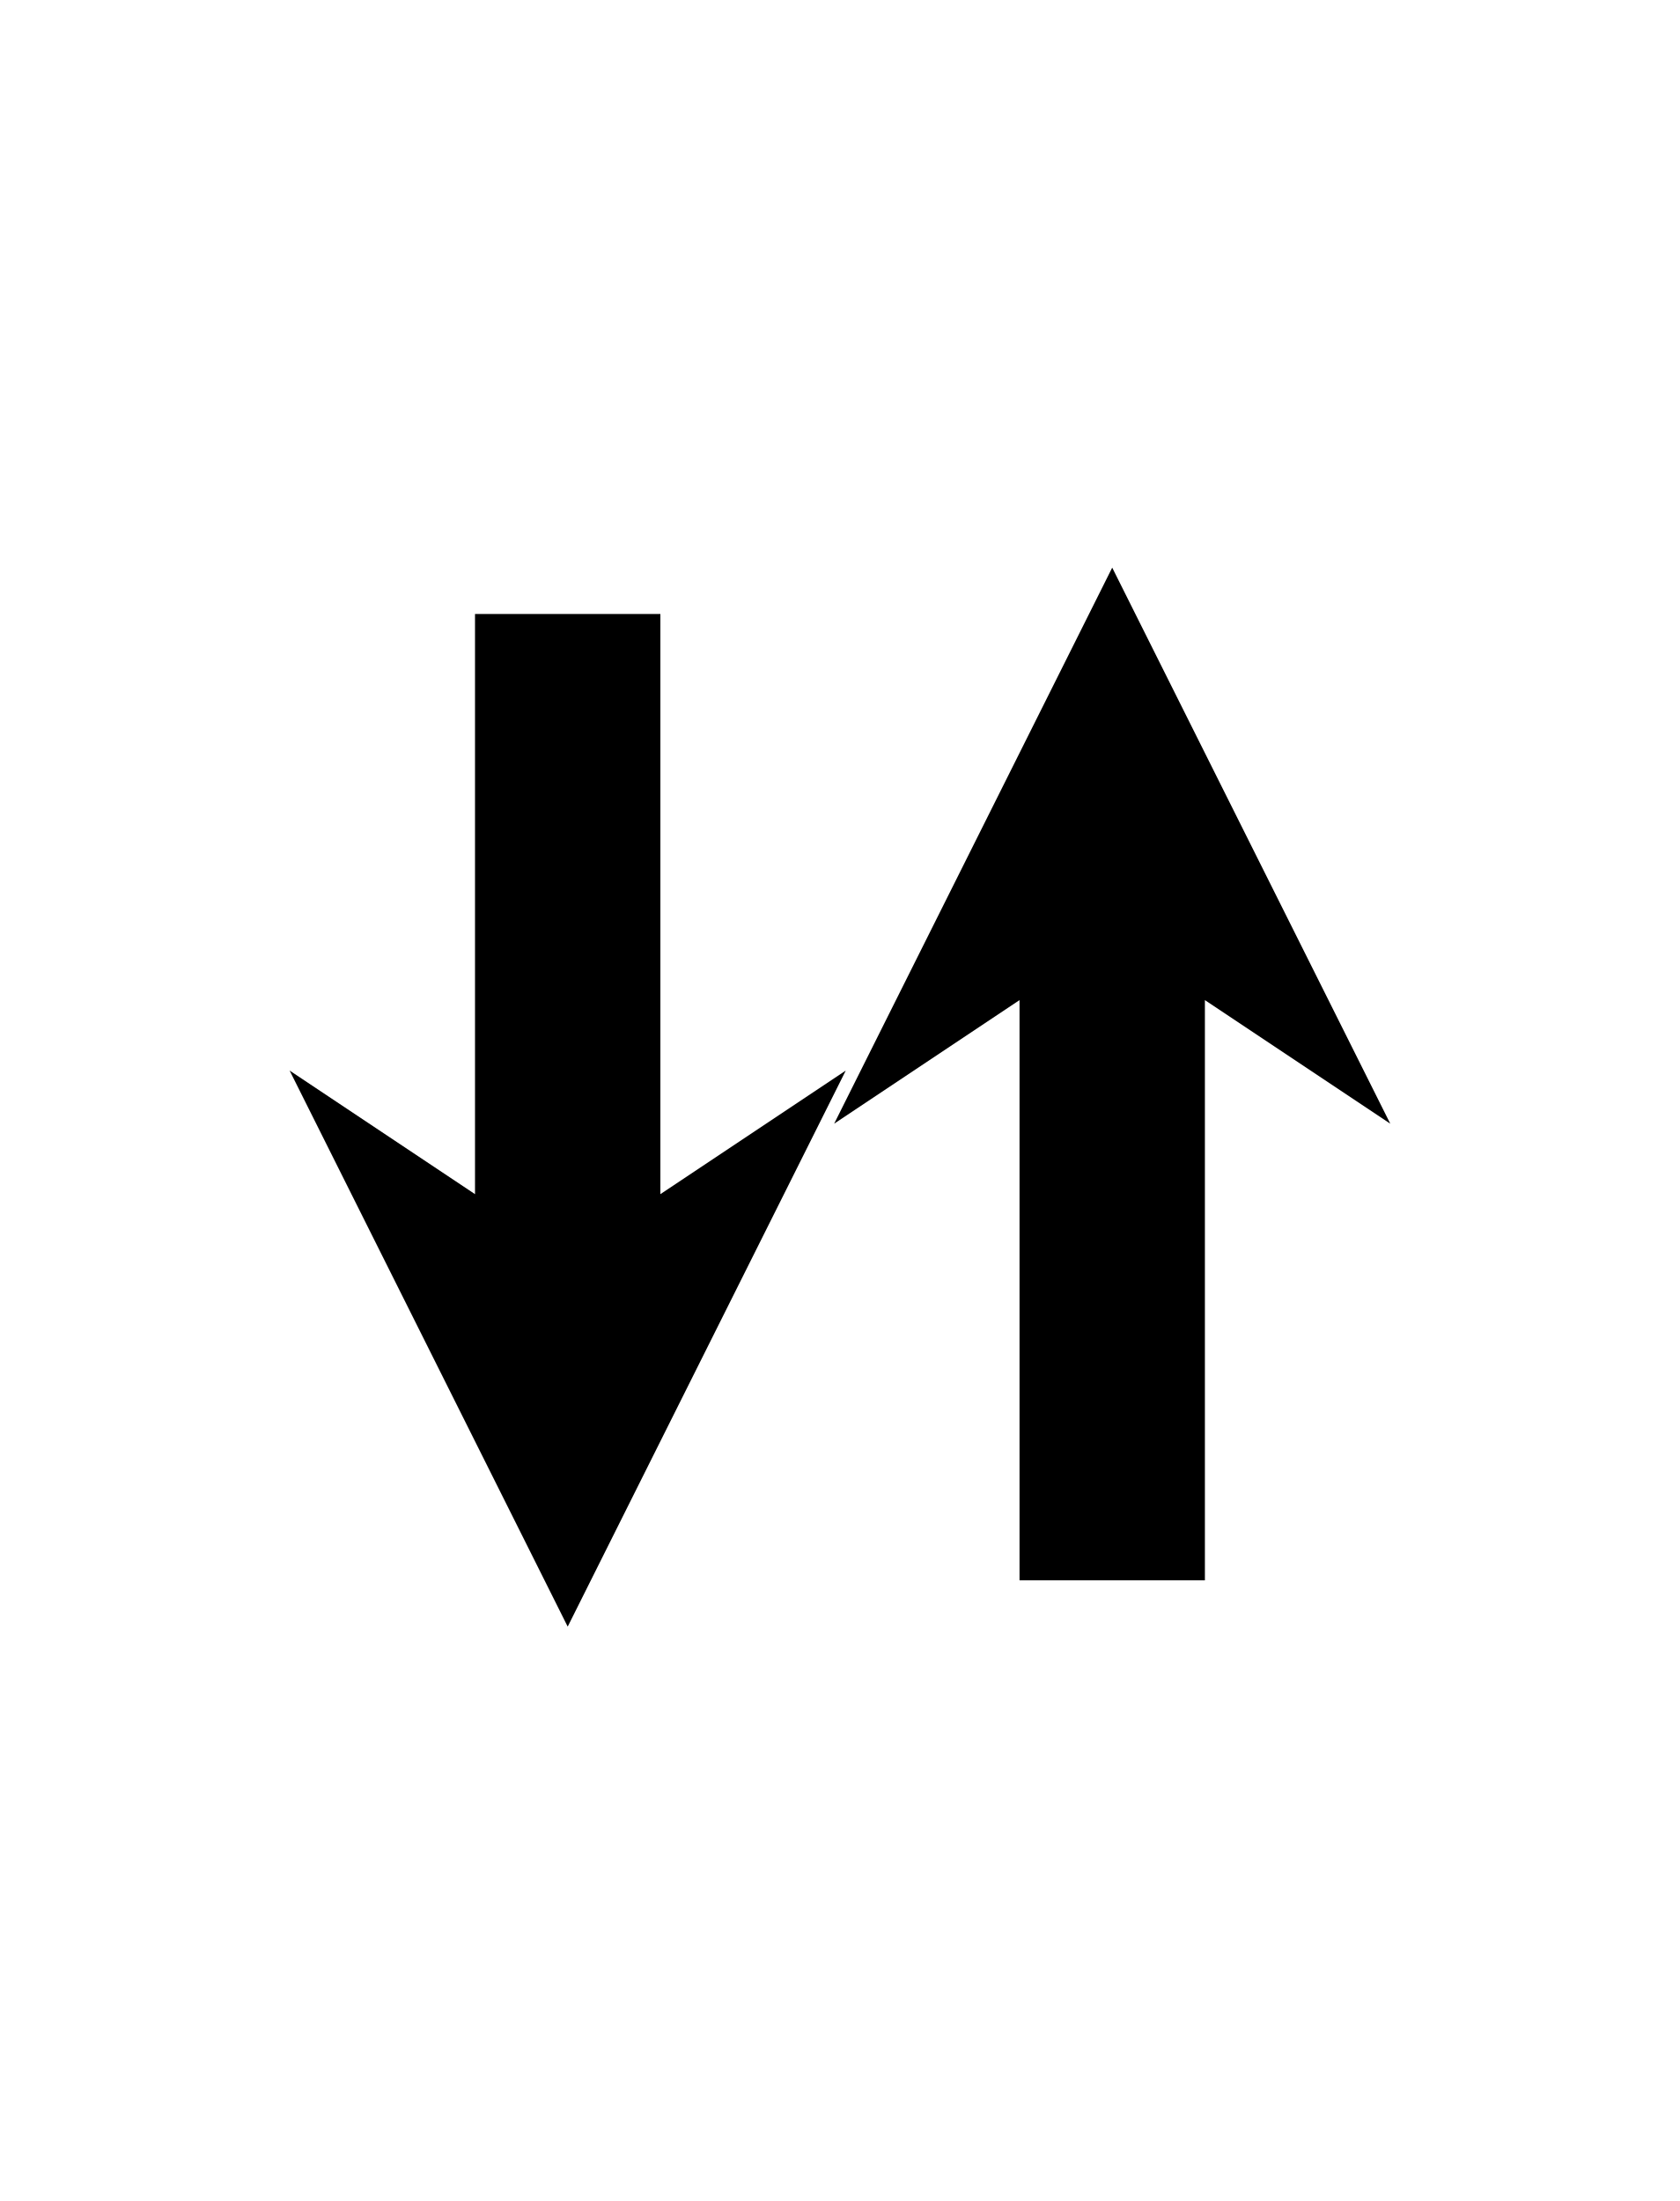
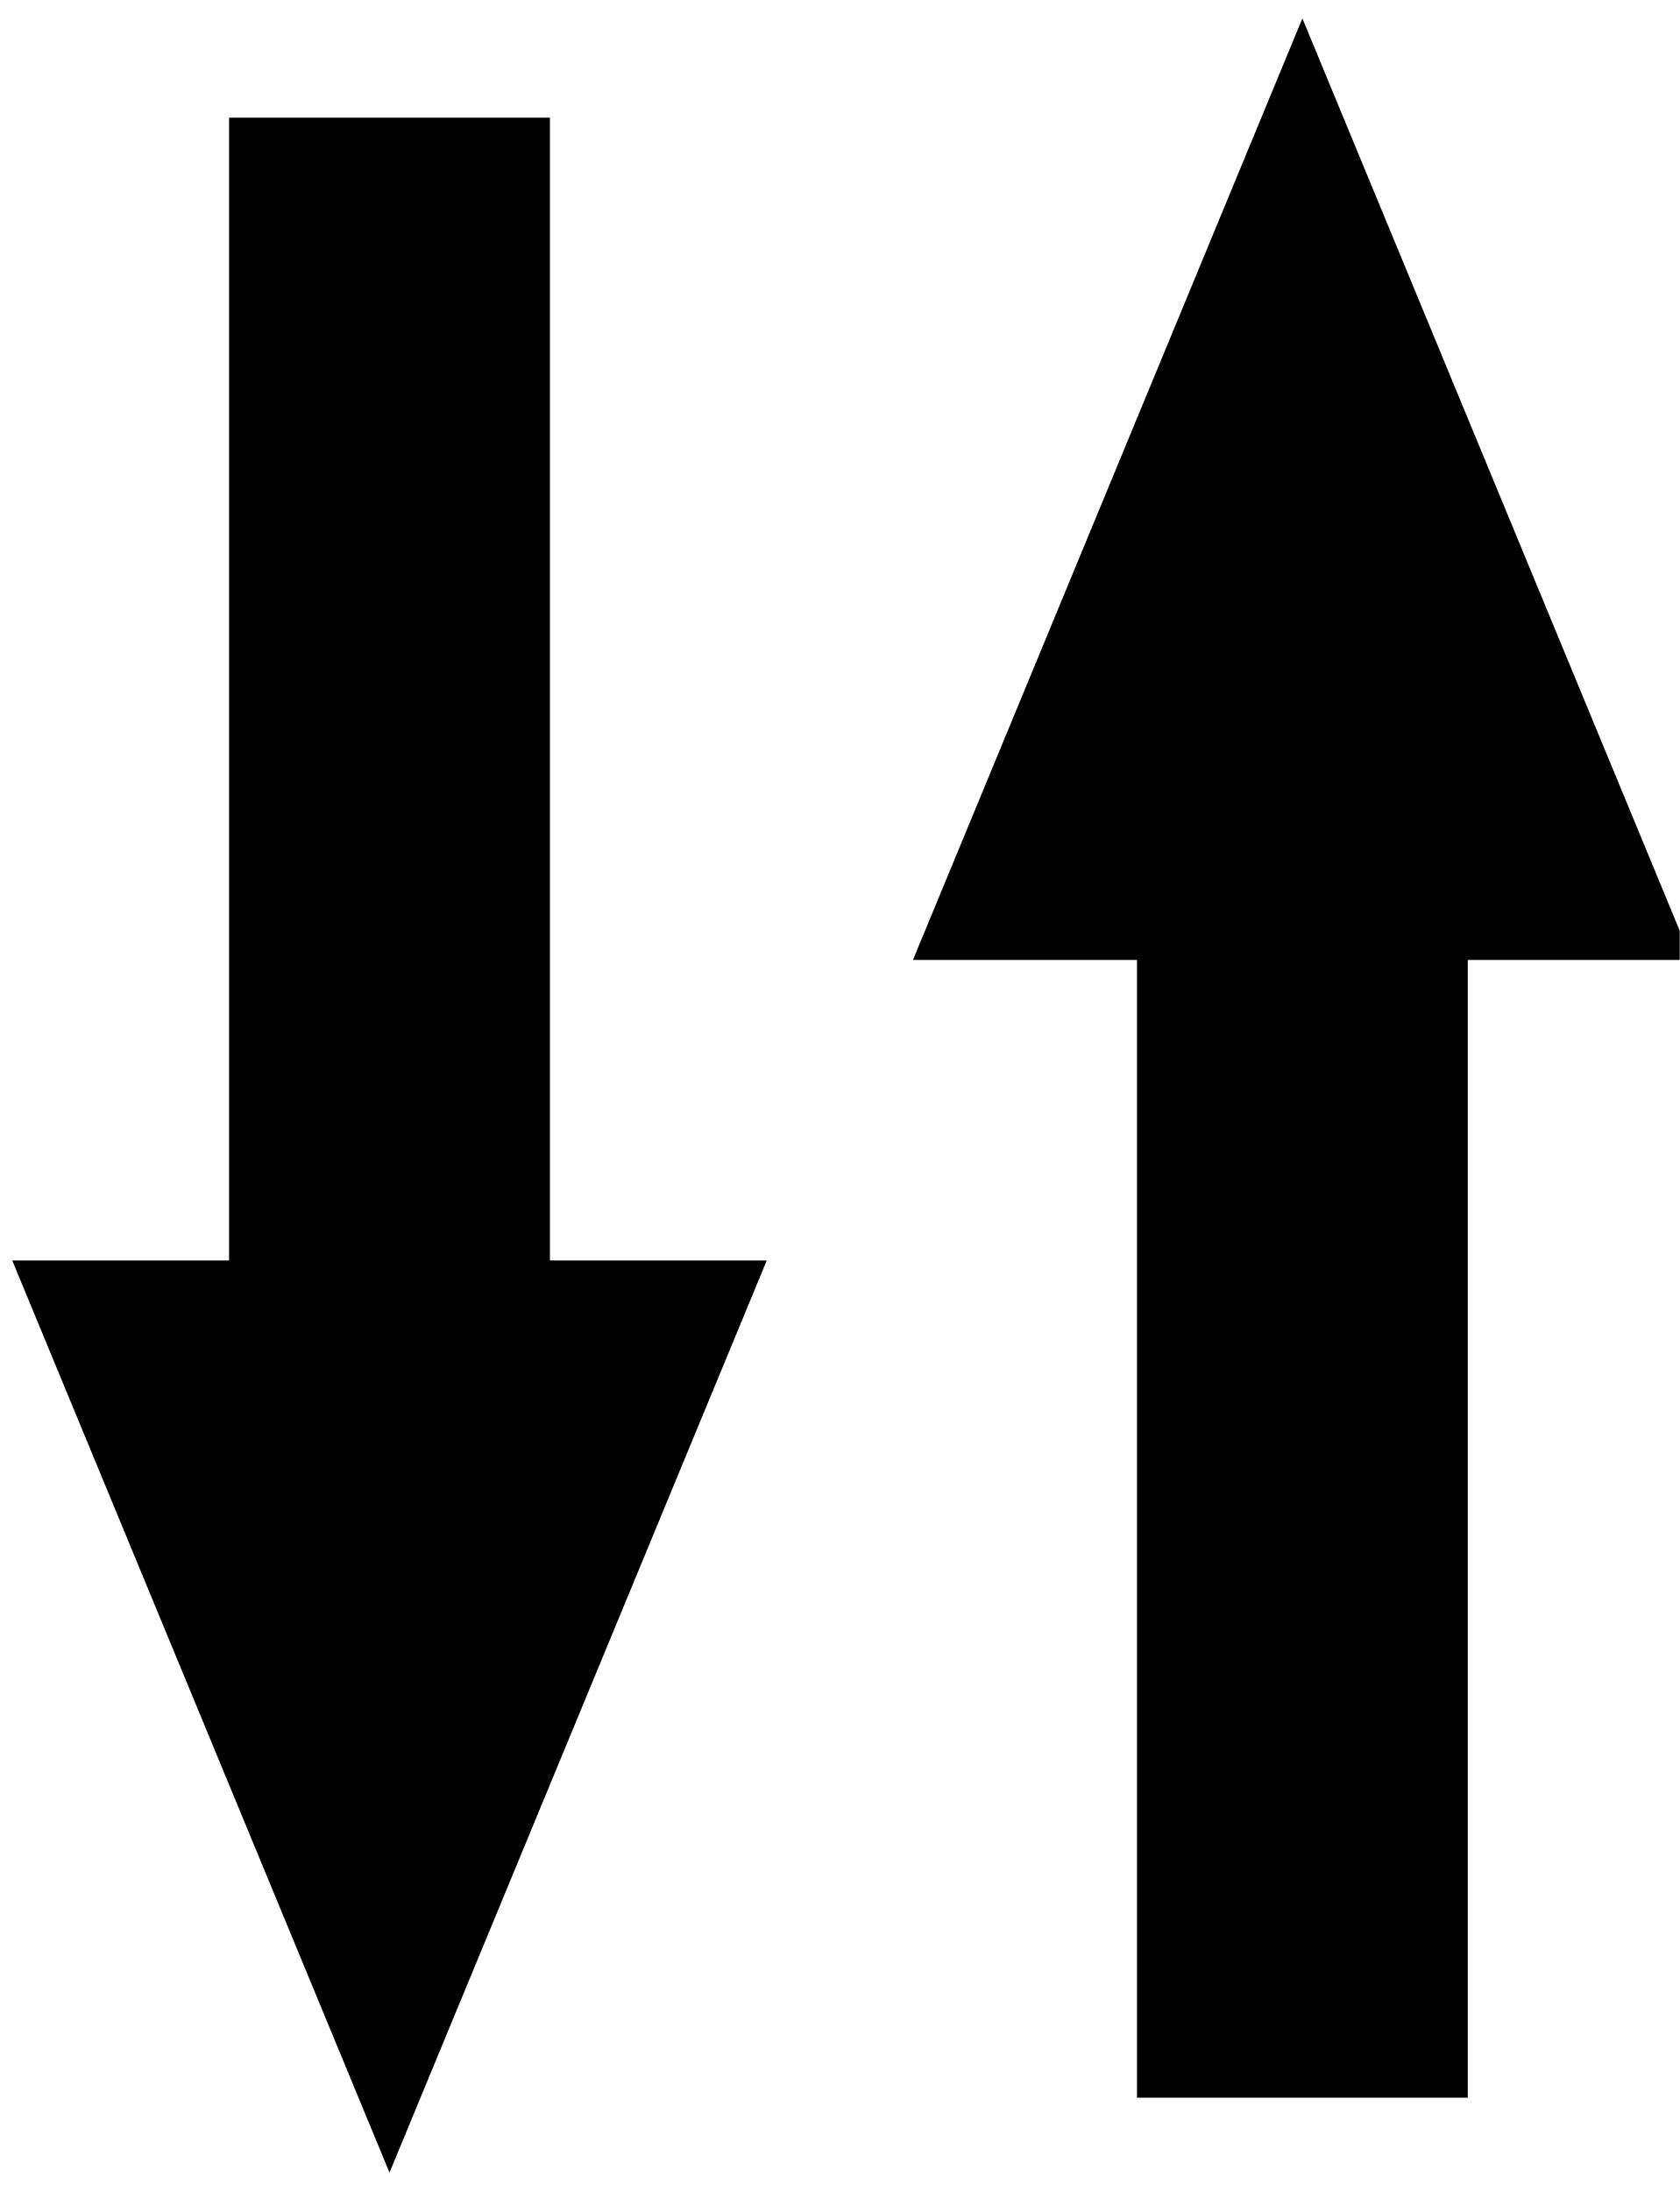
- <svg xmlns="http://www.w3.org/2000/svg" width="145" height="190" overflow="hidden">
+ <svg xmlns="http://www.w3.org/2000/svg" width="69" height="90" overflow="hidden">
  <defs>
    <clipPath id="clip0">
-       <rect x="708" y="168" width="145" height="190" />
+       <rect x="759" y="590" width="69" height="90" />
    </clipPath>
  </defs>
-   <g clip-path="url(#clip0)" transform="translate(-708 -168)">
-     <path d="M765 221 765 276.418 749 276.418 749 221ZM757 276.418 781 260.418 757 308.418 733 260.418Z" />
-     <path d="M8-9.6078e-06 8 55.418-8 55.418-8 9.6078e-06ZM6.65557e-05 55.418 24 39.418 0 87.418-24 39.418Z" transform="matrix(1 0 0 -1 804 304.418)" />
+   <g clip-path="url(#clip0)" transform="translate(-759 -590)">
+     <path d="M797.5 628.765 812.5 592.5 827.5 628.765 818.628 628.765 818.628 675.5 806.372 675.5 806.372 628.765Z" stroke="#000000" stroke-width="1.333" stroke-miterlimit="8" fill="#000000" fill-rule="evenodd" />
+     <path d="M789.5 642.444 775 677.5 760.5 642.444 769.076 642.444 769.076 595.5 780.924 595.5 780.924 642.444Z" stroke="#000000" stroke-width="1.333" stroke-miterlimit="8" fill="#000000" fill-rule="evenodd" />
  </g>
</svg>
